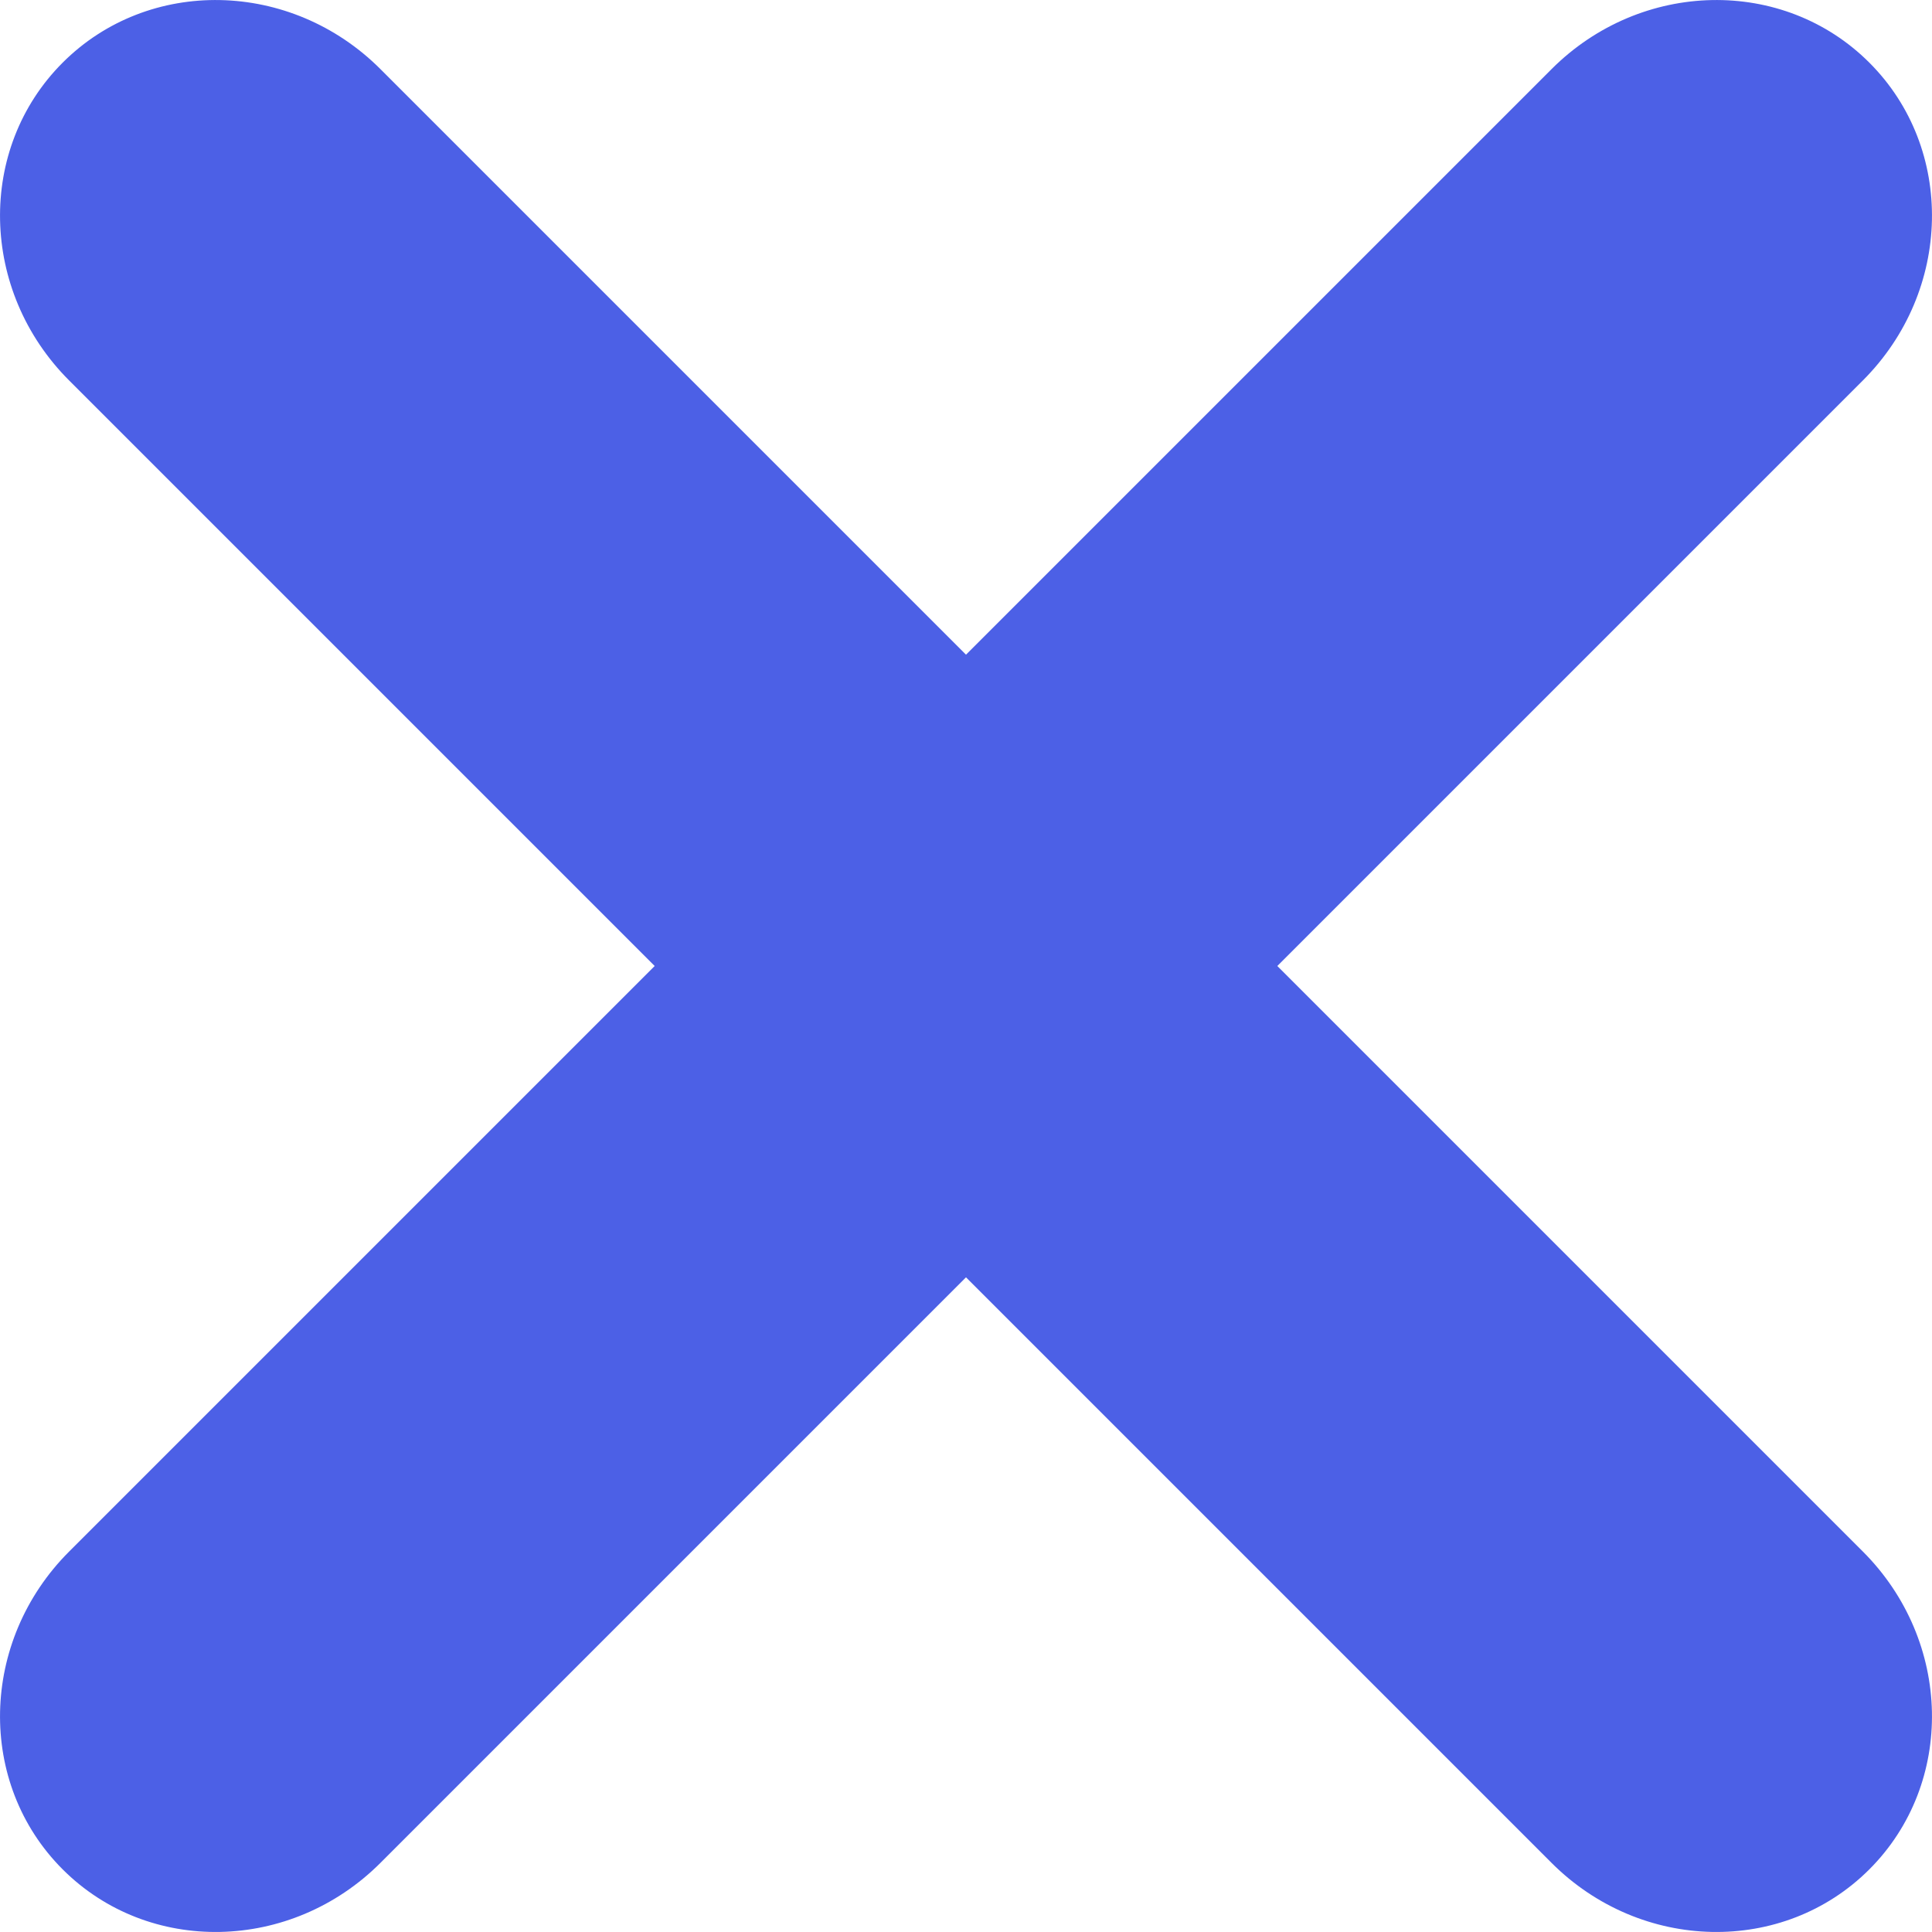
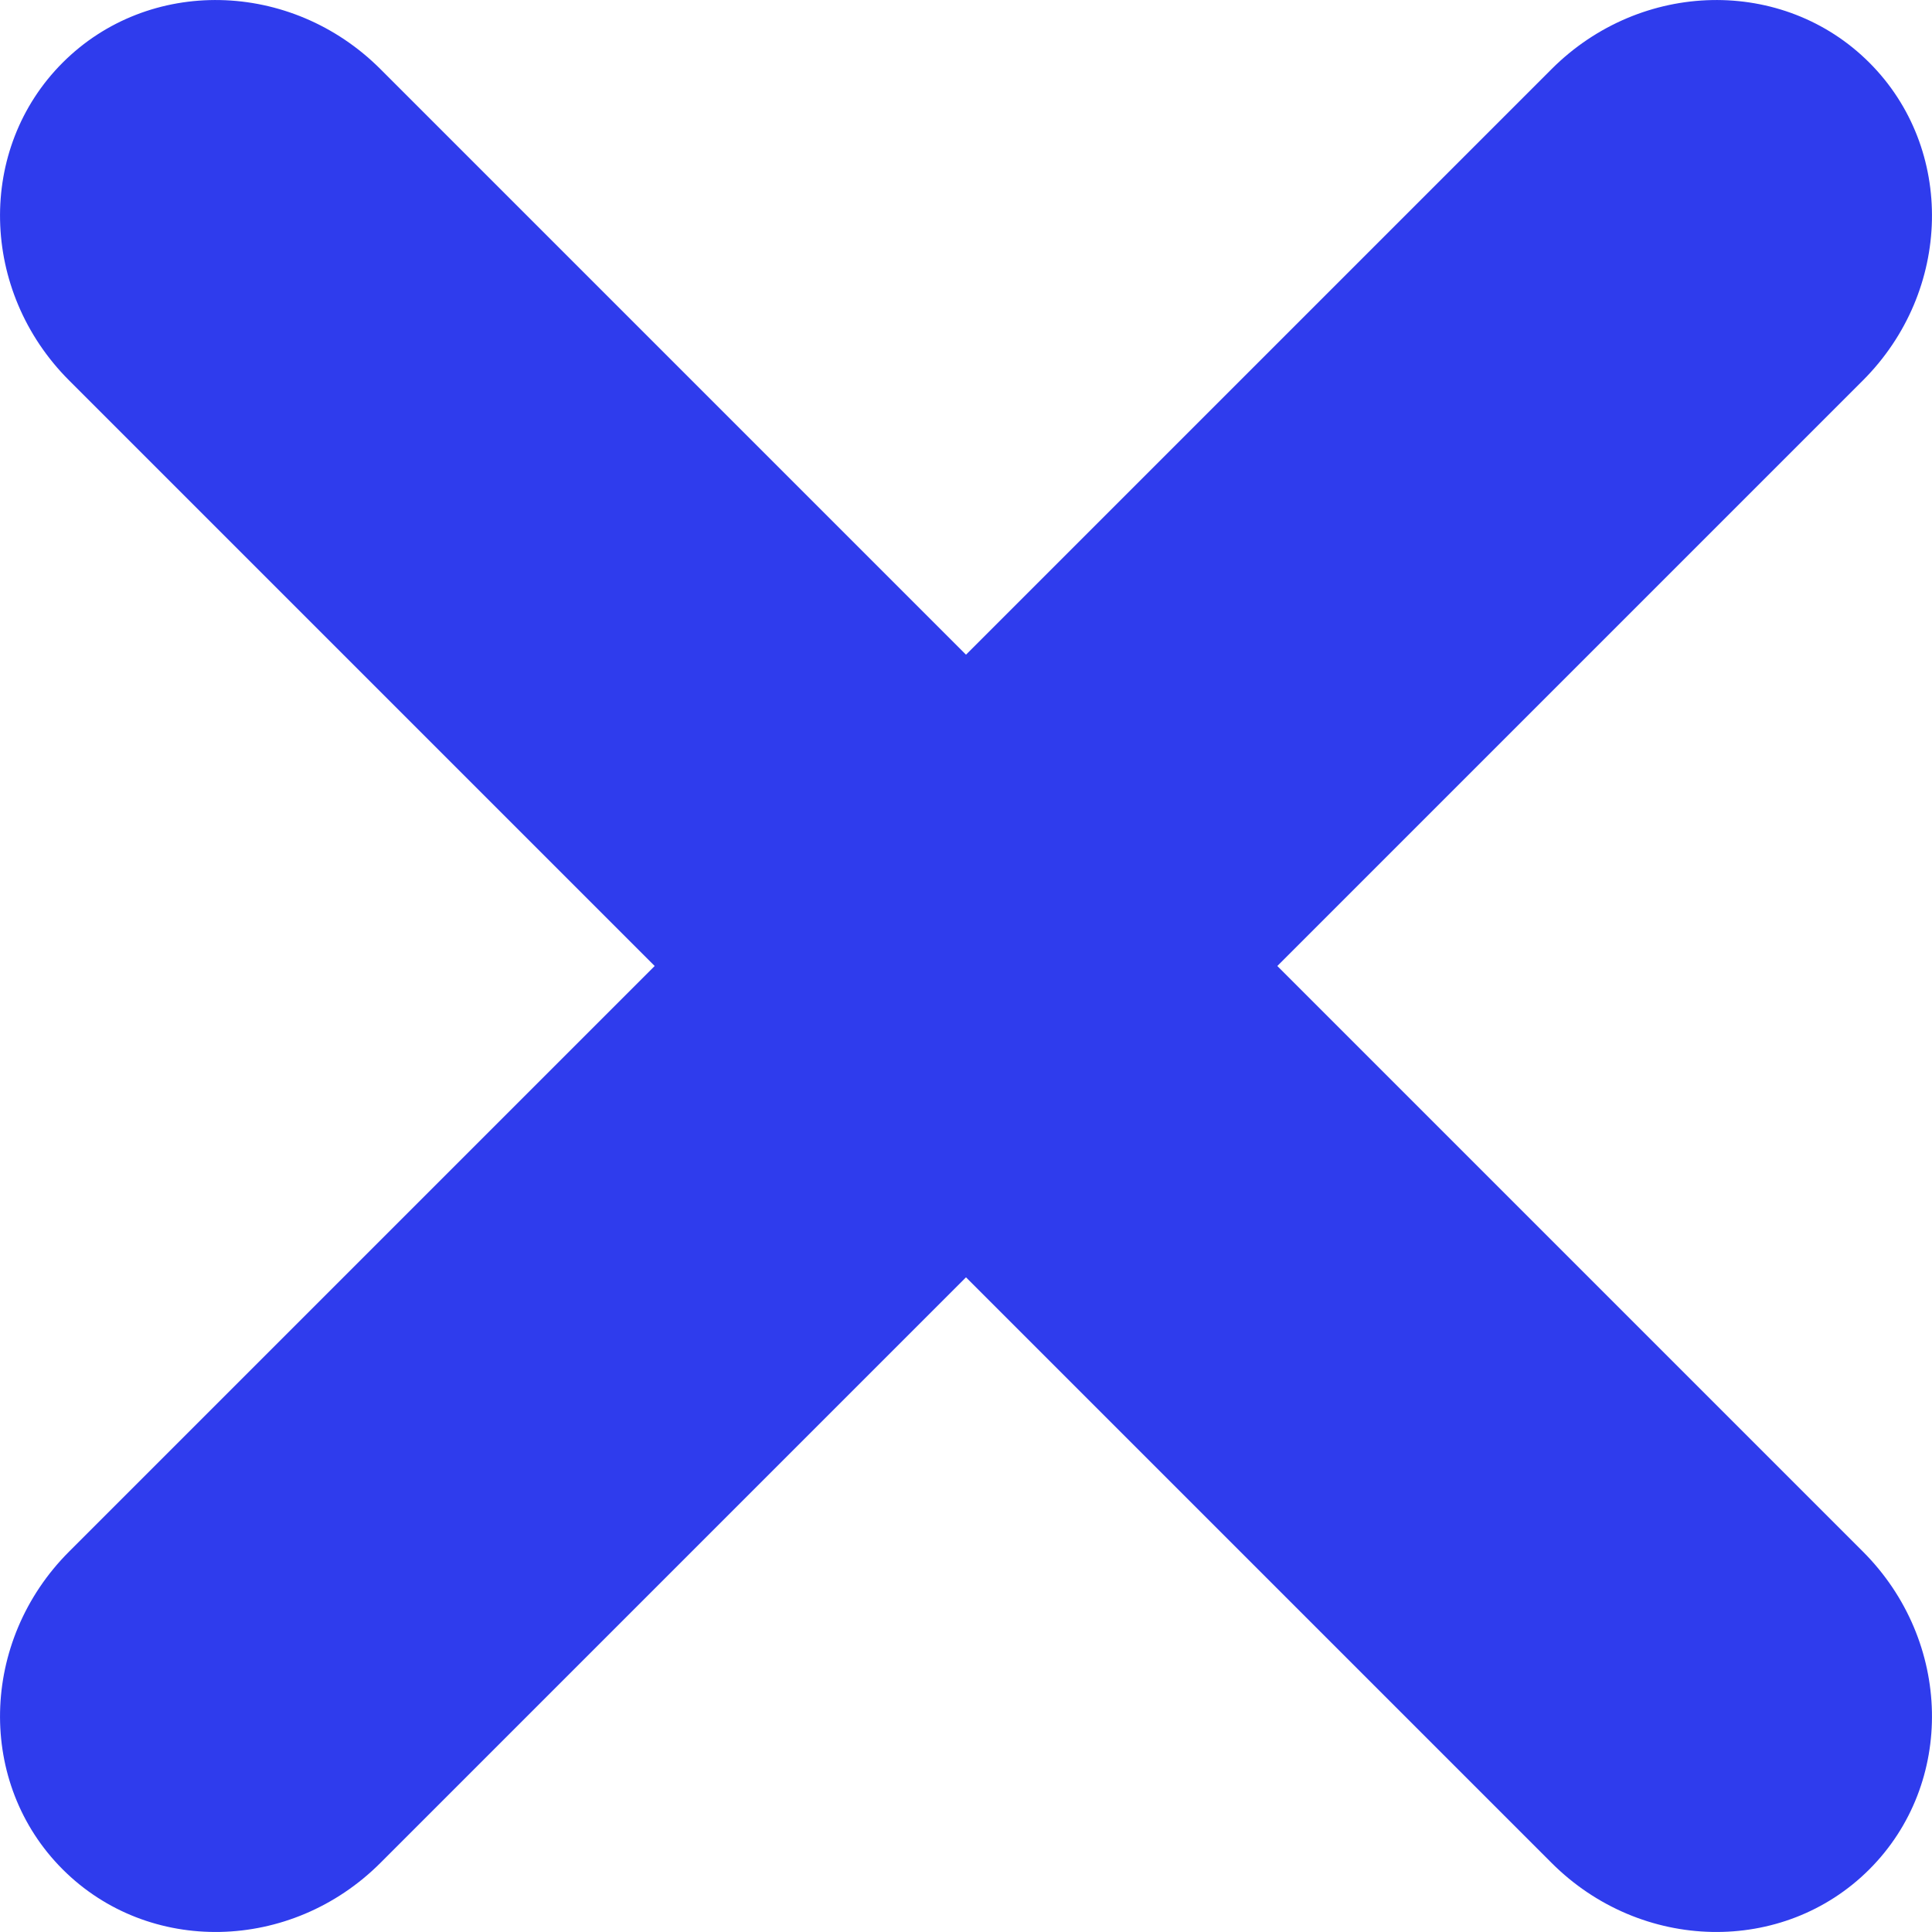
<svg xmlns="http://www.w3.org/2000/svg" width="14" height="14" viewBox="0 0 14 14">
-   <path fill="#4C60E6" d="M7,9.256 L2.757,13.499 C2.108,14.148 1.077,14.169 0.454,13.546 C-0.169,12.923 -0.148,11.892 0.501,11.243 L4.744,7 L0.501,2.757 C-0.148,2.108 -0.169,1.077 0.454,0.454 C1.077,-0.169 2.108,-0.148 2.757,0.501 L7,4.744 L11.243,0.501 C11.892,-0.148 12.923,-0.169 13.546,0.454 C14.169,1.077 14.148,2.108 13.499,2.757 L9.256,7 L13.499,11.243 C14.148,11.892 14.169,12.923 13.546,13.546 C12.923,14.169 11.892,14.148 11.243,13.499 L7,9.256 Z" />
+   <path fill="#2f3ced" d="M7,9.256 L2.757,13.499 C2.108,14.148 1.077,14.169 0.454,13.546 C-0.169,12.923 -0.148,11.892 0.501,11.243 L4.744,7 L0.501,2.757 C-0.148,2.108 -0.169,1.077 0.454,0.454 C1.077,-0.169 2.108,-0.148 2.757,0.501 L7,4.744 L11.243,0.501 C11.892,-0.148 12.923,-0.169 13.546,0.454 C14.169,1.077 14.148,2.108 13.499,2.757 L9.256,7 L13.499,11.243 C14.148,11.892 14.169,12.923 13.546,13.546 C12.923,14.169 11.892,14.148 11.243,13.499 L7,9.256 Z" />
</svg>
